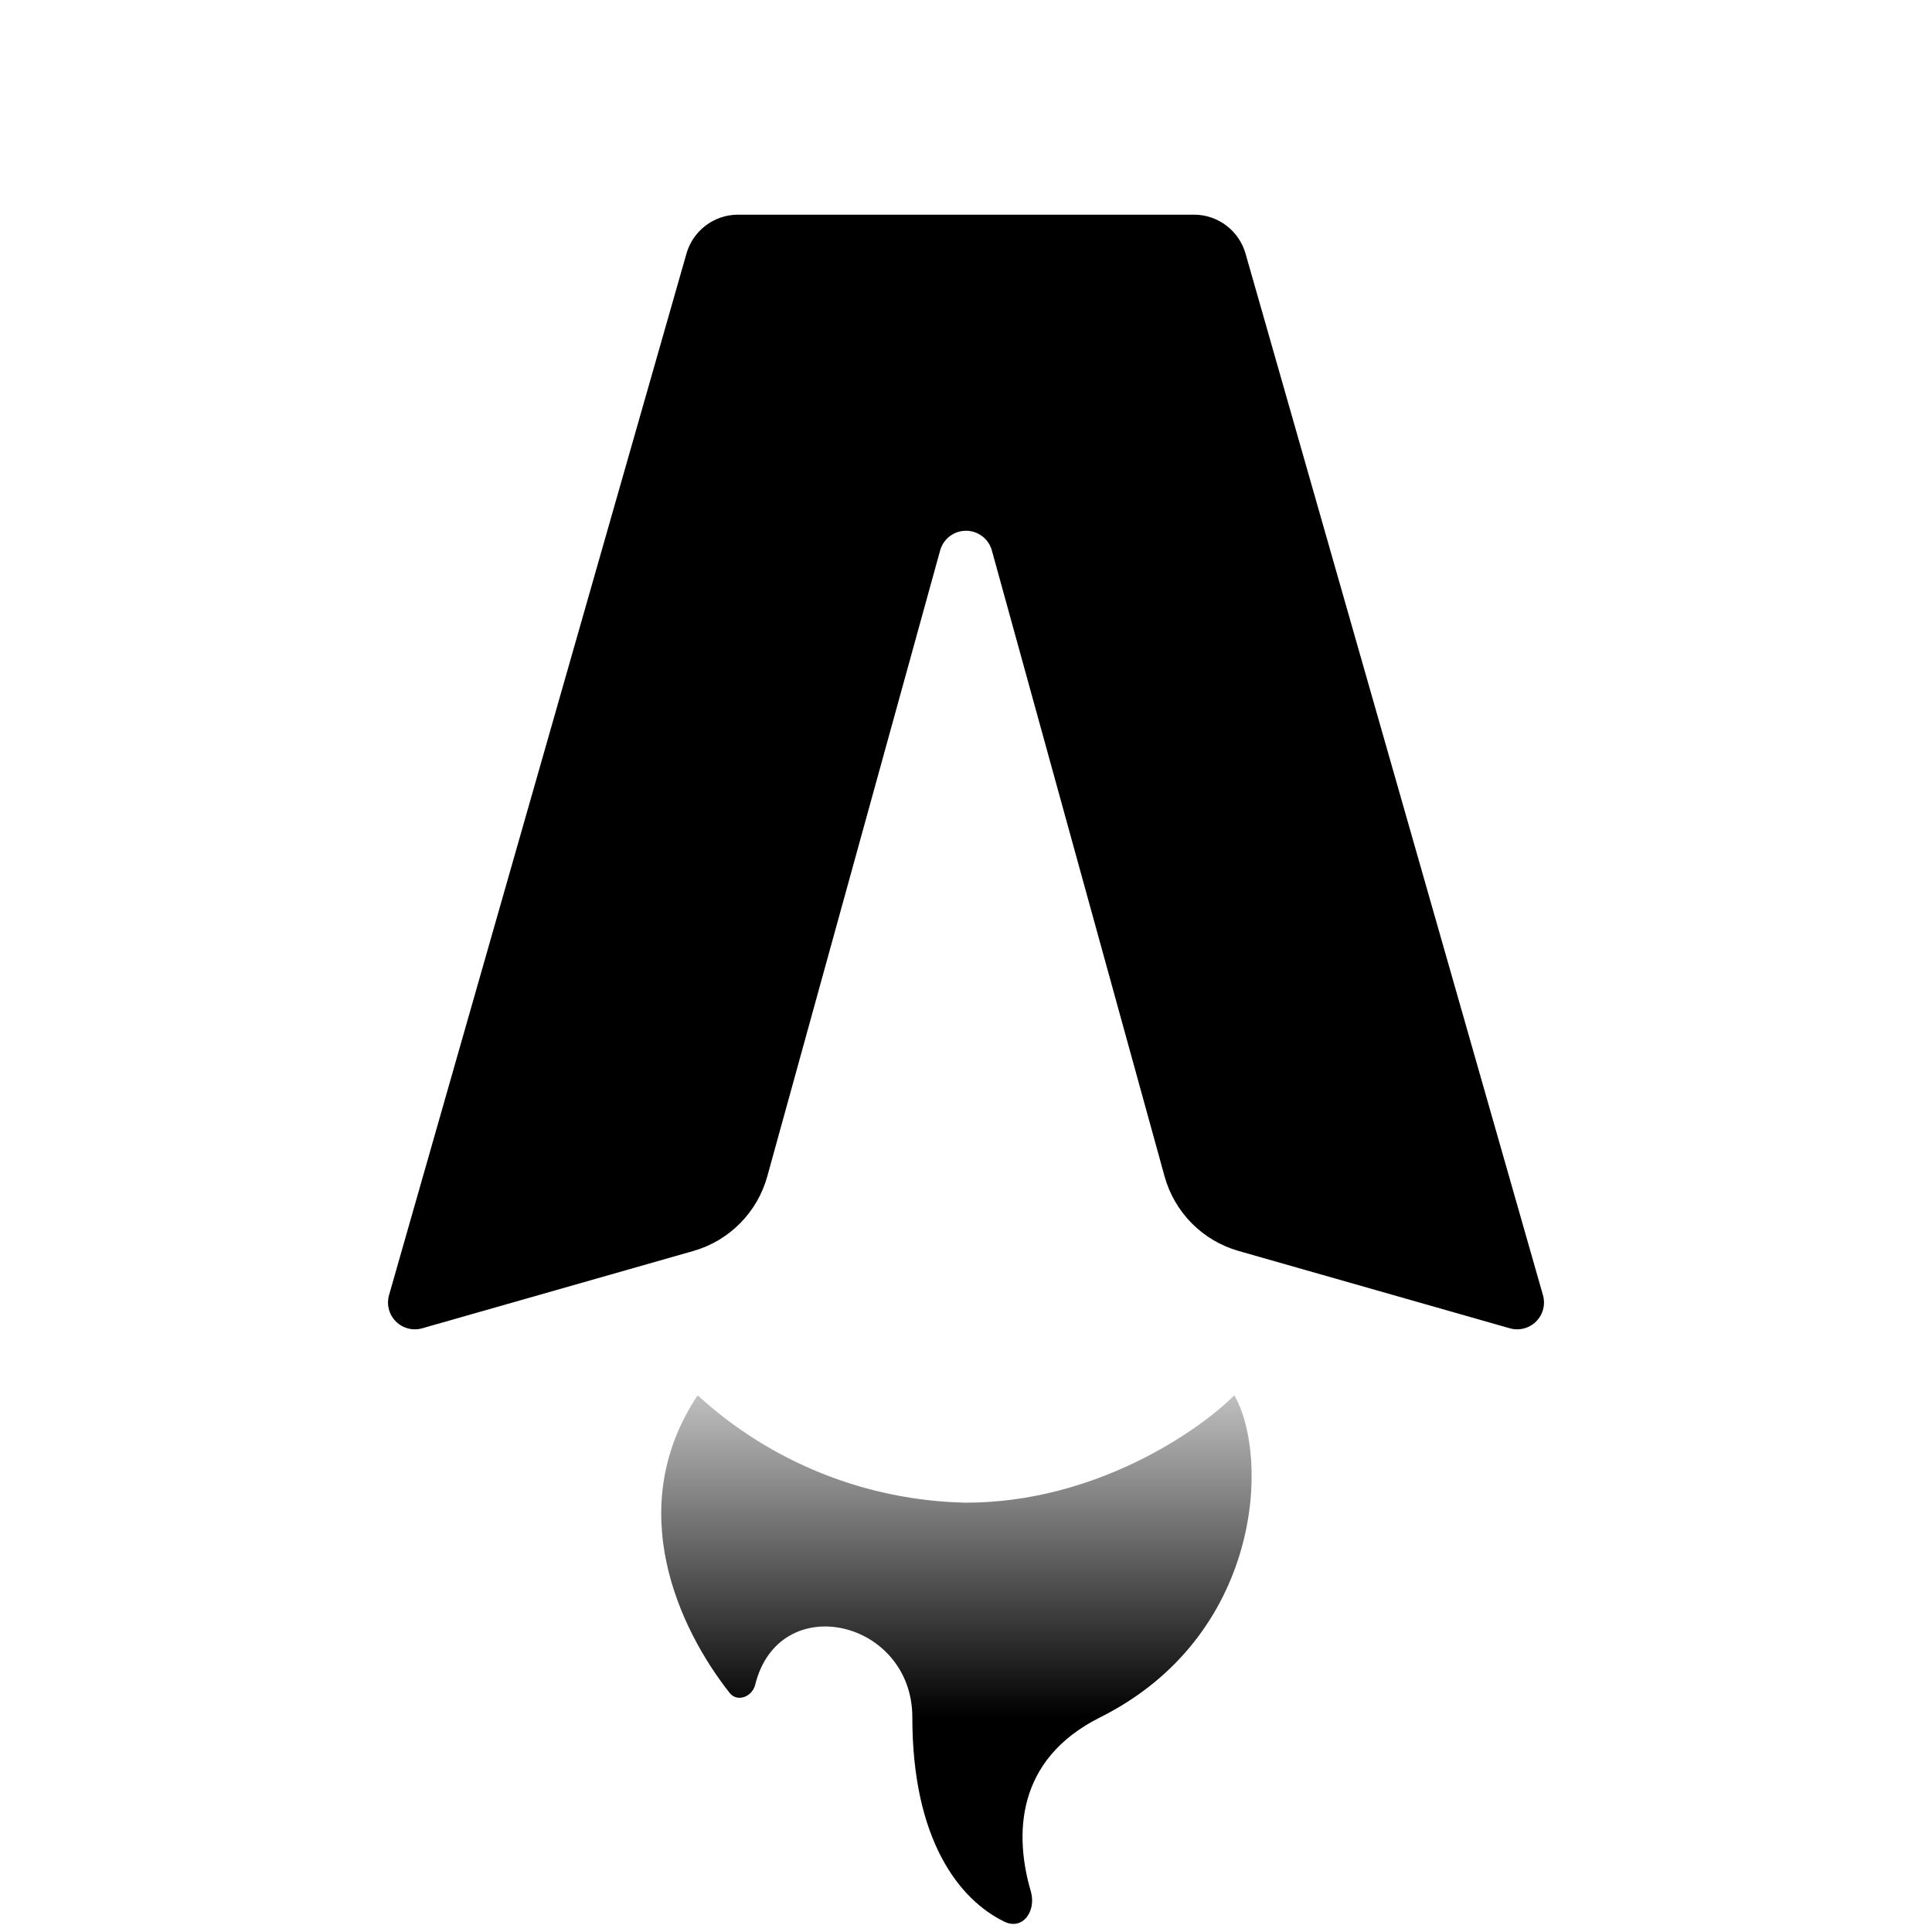
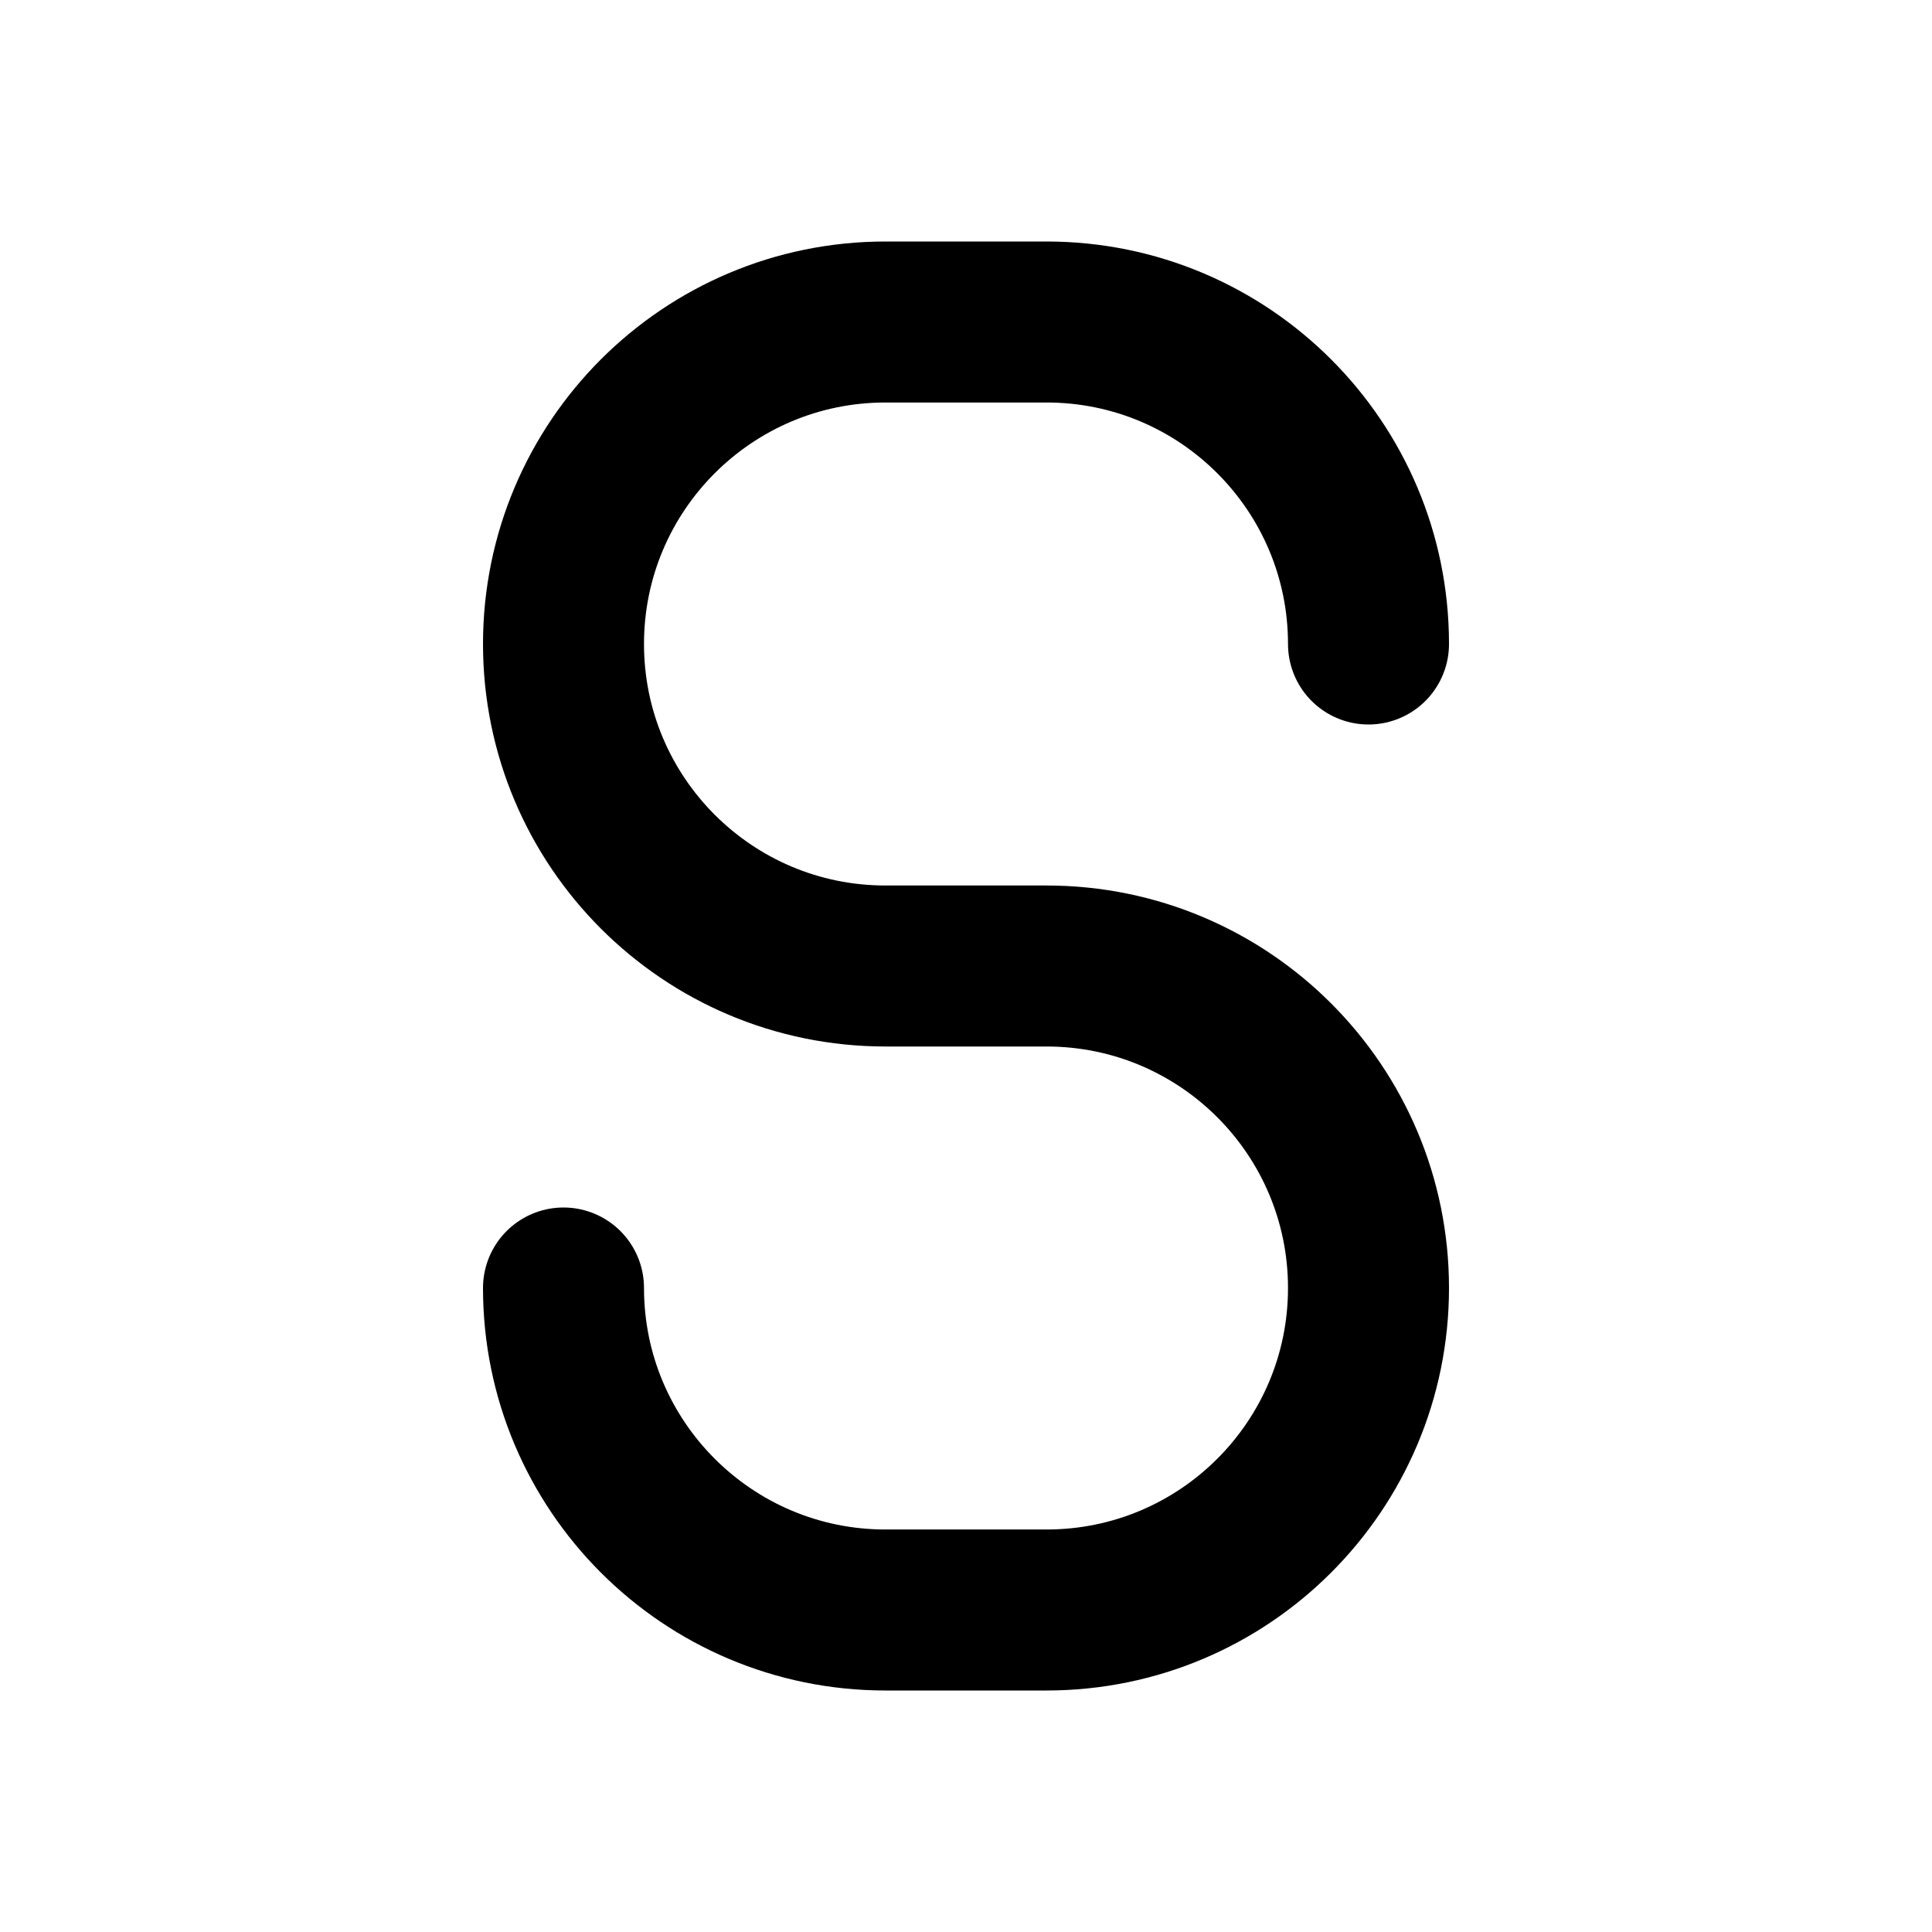
- <svg xmlns="http://www.w3.org/2000/svg" fill="none" viewBox="0 0 36 36">
-   <path fill="#000" d="M22.25 4h-8.5a1 1 0 0 0-.96.73l-5.54 19.4a.5.5 0 0 0 .62.62l5.05-1.44a2 2 0 0 0 1.38-1.4l3.22-11.66a.5.5 0 0 1 .96 0l3.22 11.67a2 2 0 0 0 1.38 1.39l5.05 1.44a.5.5 0 0 0 .62-.62l-5.54-19.4a1 1 0 0 0-.96-.73Z" />
-   <path fill="url(#gradient)" d="M18 28a7.63 7.63 0 0 1-5-2c-1.4 2.1-.35 4.35.6 5.55.14.17.41.07.47-.15.44-1.8 2.93-1.22 2.93.6 0 2.28.87 3.4 1.72 3.81.34.16.59-.2.49-.56-.31-1.05-.29-2.46 1.29-3.25 3-1.5 3.17-4.83 2.5-6-.67.67-2.6 2-5 2Z" />
-   <defs>
-     <linearGradient id="gradient" x1="16" x2="16" y1="32" y2="24" gradientUnits="userSpaceOnUse">
-       <stop stop-color="#000" />
-       <stop offset="1" stop-color="#000" stop-opacity="0" />
-     </linearGradient>
-   </defs>
-   <style>
-     @media (prefers-color-scheme:dark){:root{filter:invert(100%)}}
-   </style>
+ <svg xmlns="http://www.w3.org/2000/svg" width="24" height="24" viewBox="0 0 24 24" fill="none" stroke="currentColor" stroke-width="2" stroke-linecap="round" stroke-linejoin="round" class="icon icon-tabler icons-tabler-outline icon-tabler-letter-s">
+   <path stroke="none" d="M0 0h24v24H0z" fill="none" />
+   <path d="M17 8a4 4 0 0 0 -4 -4h-2a4 4 0 0 0 0 8h2a4 4 0 0 1 0 8h-2a4 4 0 0 1 -4 -4" />
</svg>
